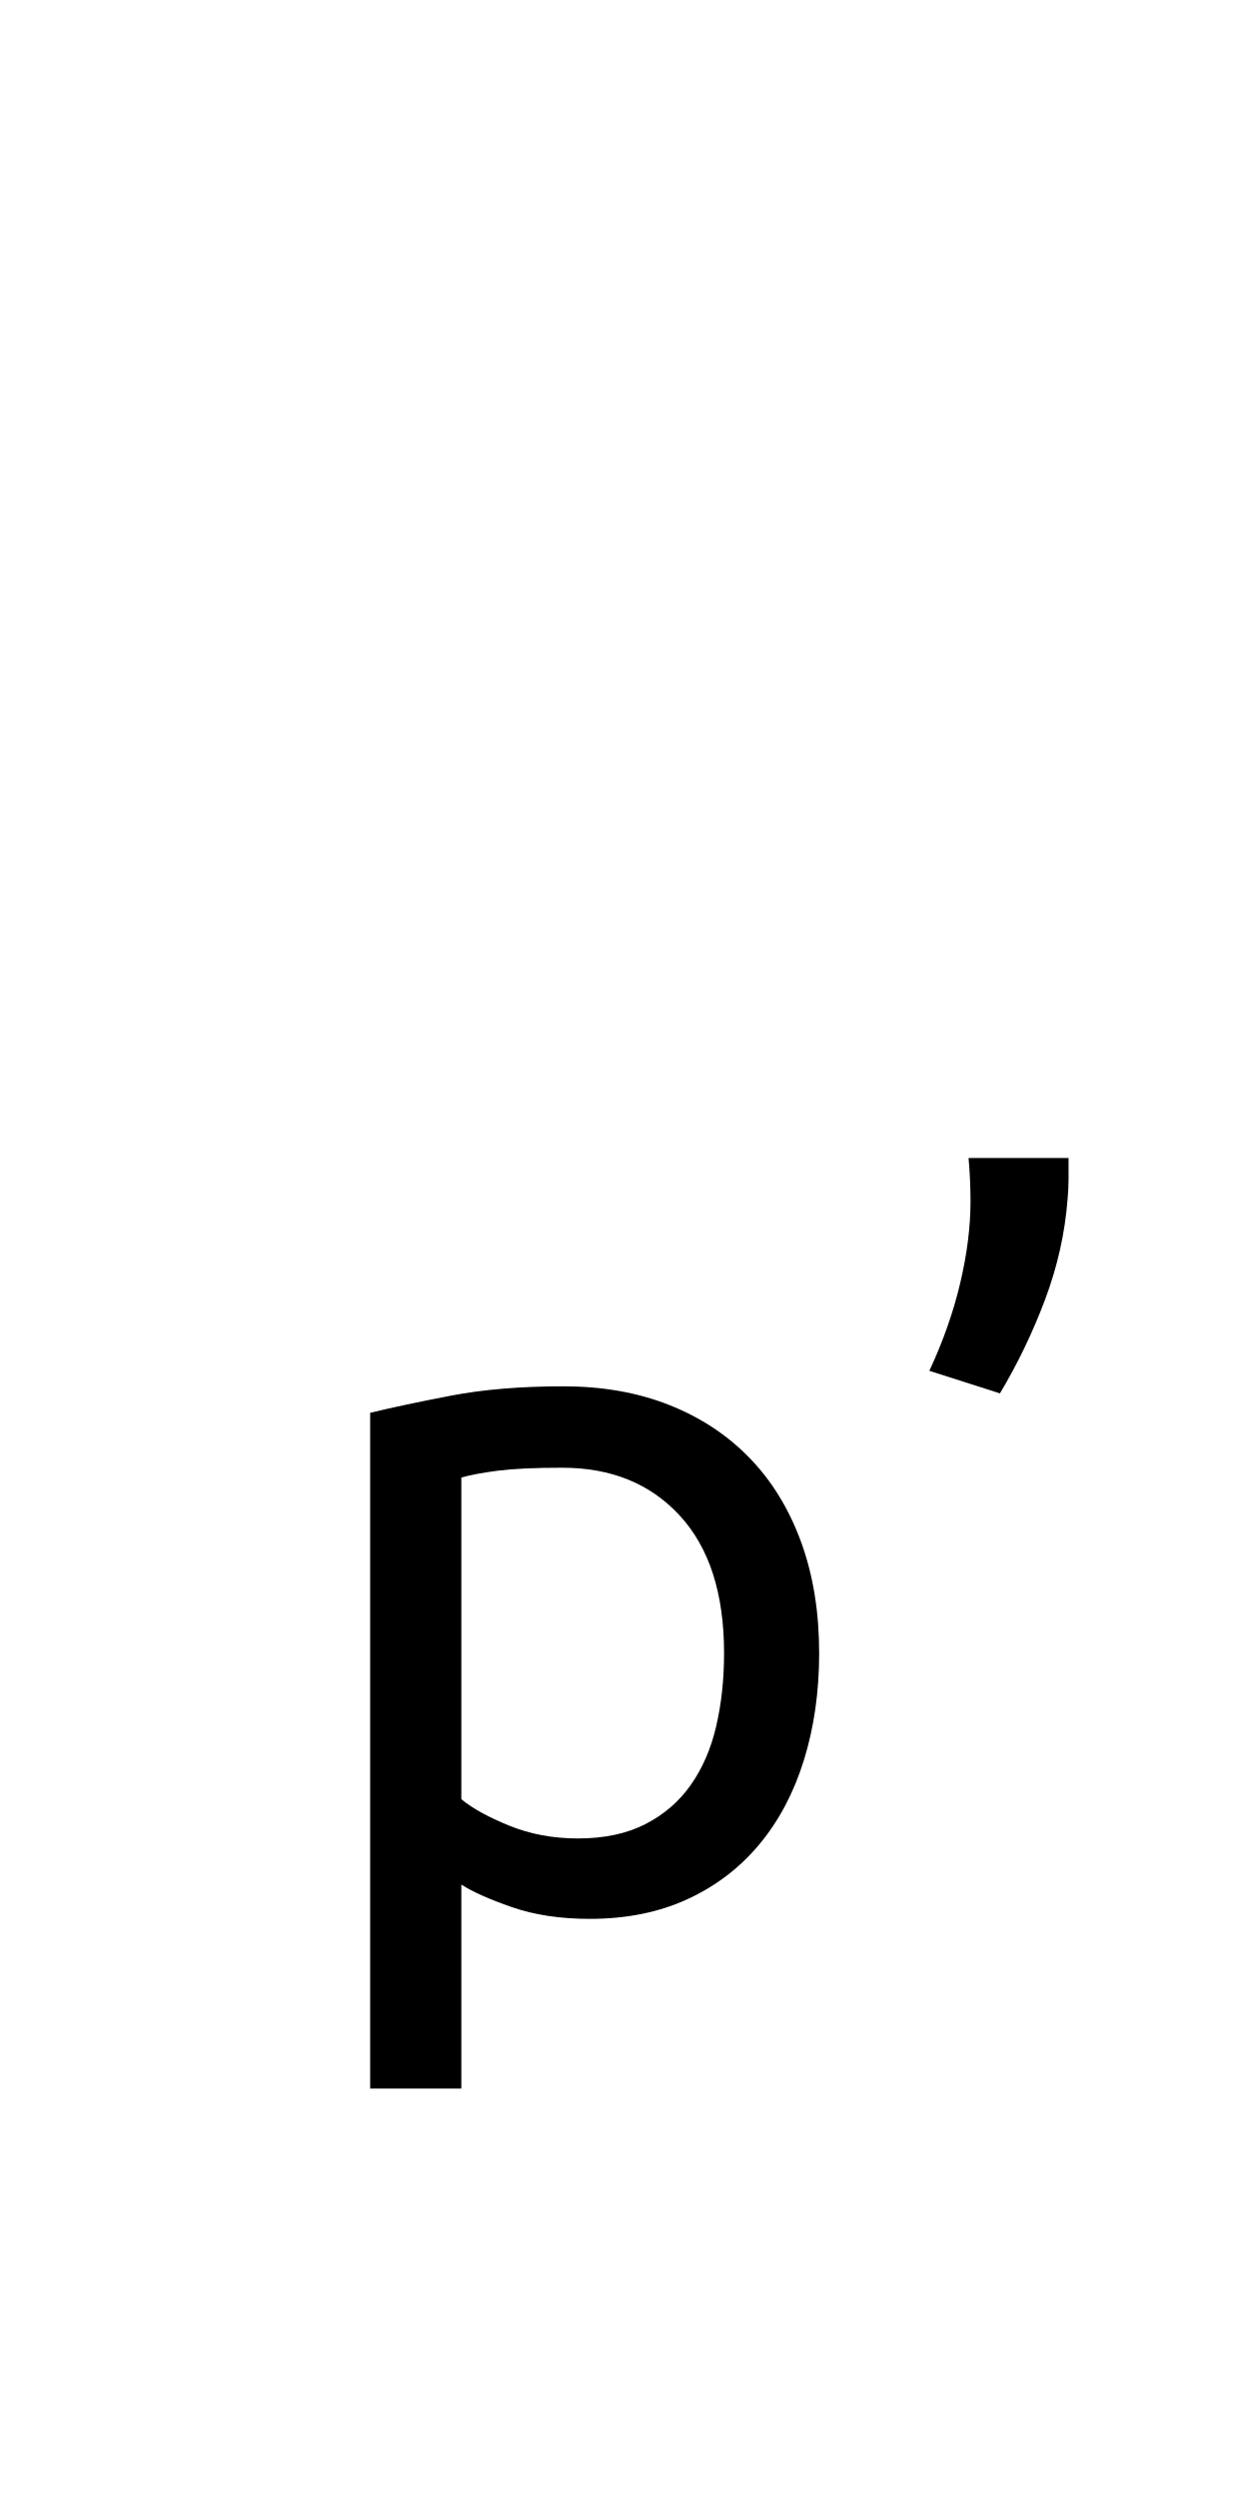
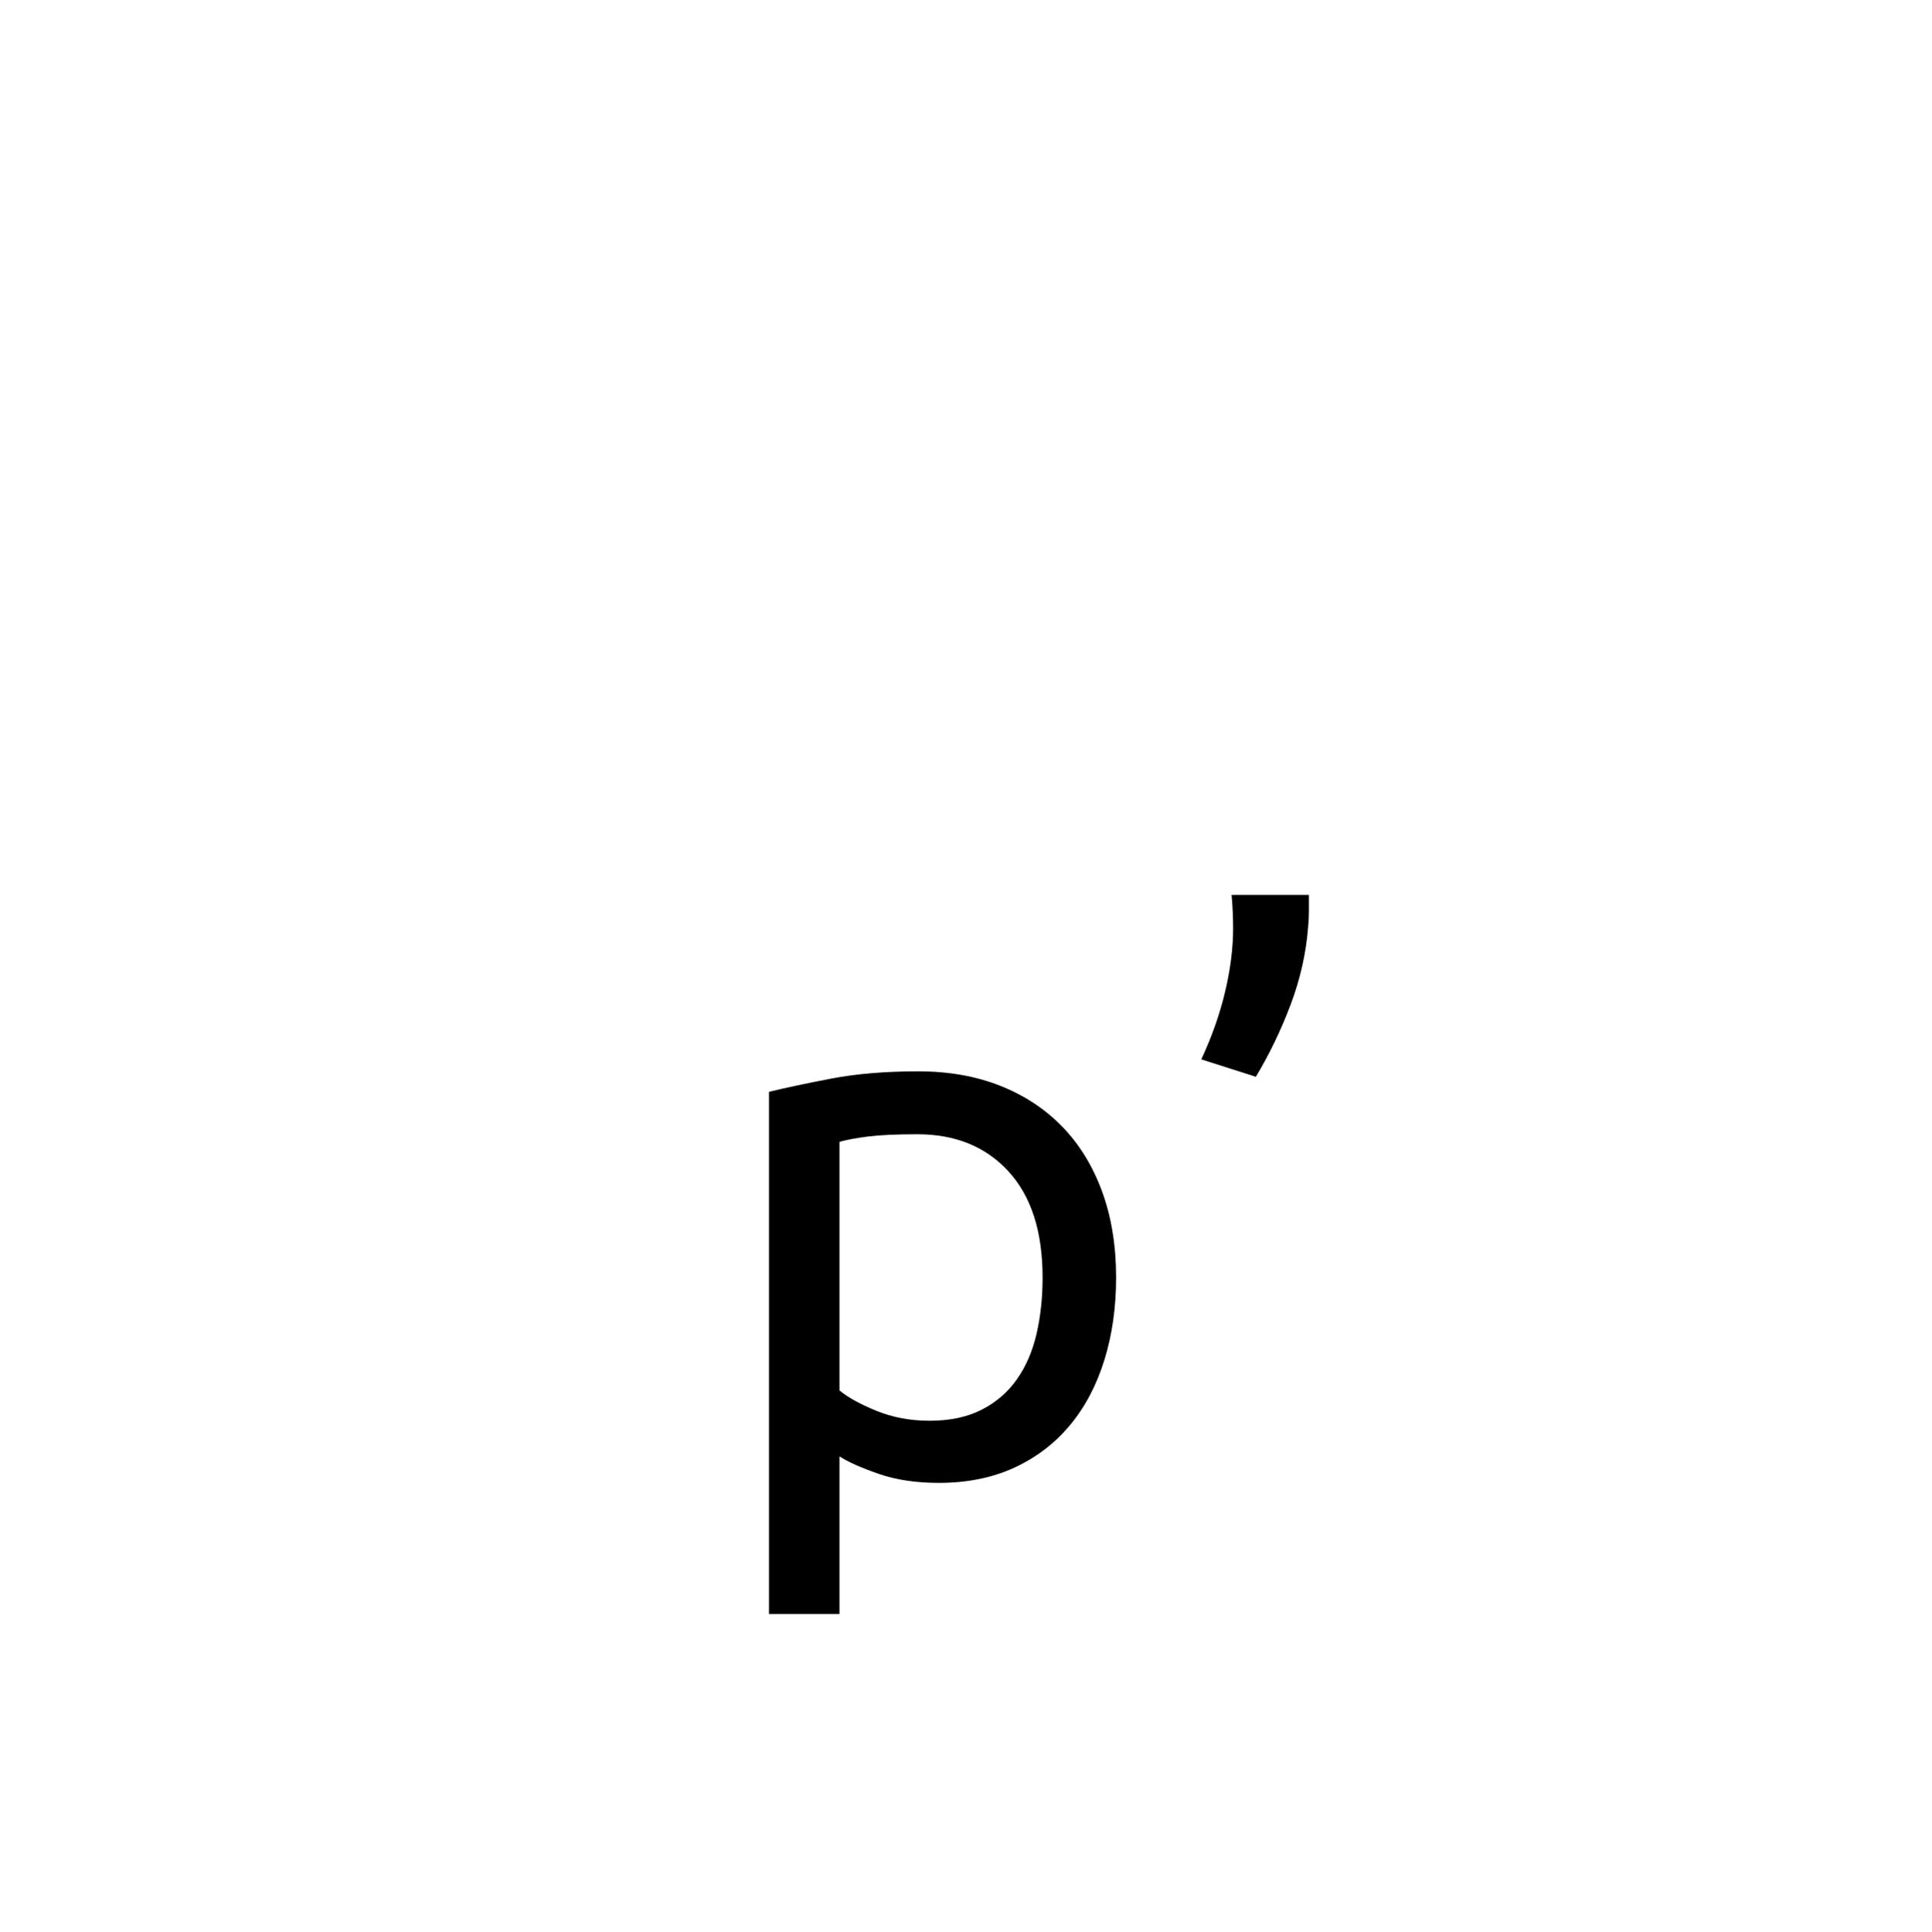
- <svg xmlns="http://www.w3.org/2000/svg" version="1.1" x="0px" y="0px" width="283.465px" height="566.93px" viewBox="0 0 283.465 566.93" enable-background="new 0 0 283.465 566.93" xml:space="preserve">
+ <svg xmlns="http://www.w3.org/2000/svg" version="1.1" x="0px" y="0px" width="283.465px" height="283.465px" viewBox="0 0 283.465 566.93" enable-background="new 0 0 283.465 566.93" xml:space="preserve">
  <g id="fond" display="none">
    <rect x="-6198.605" y="-10462.046" display="inline" fill-rule="evenodd" clip-rule="evenodd" fill="#58595B" width="16654.492" height="16572.797" />
  </g>
  <g id="en_cours">
</g>
  <g id="fini">
    <g>
      <path d="M185.912,375.025c0,8.754-1.151,16.837-3.449,24.252c-2.302,7.419-5.674,13.795-10.124,19.135    c-4.45,5.34-9.901,9.495-16.354,12.46c-6.452,2.966-13.833,4.45-22.138,4.45c-6.675,0-12.571-0.89-17.689-2.67    c-5.117-1.78-8.938-3.483-11.458-5.117v46.279H84.008V320.514c4.895-1.186,11.014-2.482,18.356-3.895    c7.343-1.407,15.833-2.113,25.476-2.113c8.9,0,16.91,1.411,24.03,4.228c7.12,2.819,13.201,6.824,18.245,12.015    c5.041,5.194,8.935,11.535,11.681,19.023C184.539,357.264,185.912,365.681,185.912,375.025z M164.33,375.025    c0-13.496-3.337-23.88-10.012-31.149c-6.675-7.267-15.575-10.902-26.7-10.902c-6.23,0-11.09,0.222-14.574,0.667    c-3.487,0.445-6.268,0.967-8.344,1.558v72.979c2.521,2.079,6.153,4.081,10.902,6.007c4.746,1.93,9.936,2.893,15.575,2.893    c5.931,0,11.014-1.074,15.241-3.226c4.228-2.148,7.676-5.118,10.346-8.9s4.596-8.232,5.785-13.35    C163.735,386.484,164.33,380.96,164.33,375.025z" />
    </g>
    <g>
      <path d="M242.515,262.705c0,1.634,0,3.226,0,4.783s-0.076,3.08-0.222,4.562c-0.595,7.714-2.302,15.317-5.118,22.806    c-2.819,7.492-6.23,14.573-10.235,21.249l-16.02-5.118c3.115-6.675,5.451-13.312,7.009-19.913    c1.558-6.599,2.336-12.794,2.336-18.579c0-1.48-0.039-3.076-0.111-4.783c-0.077-1.704-0.188-3.372-0.334-5.006H242.515z" />
    </g>
  </g>
</svg>
